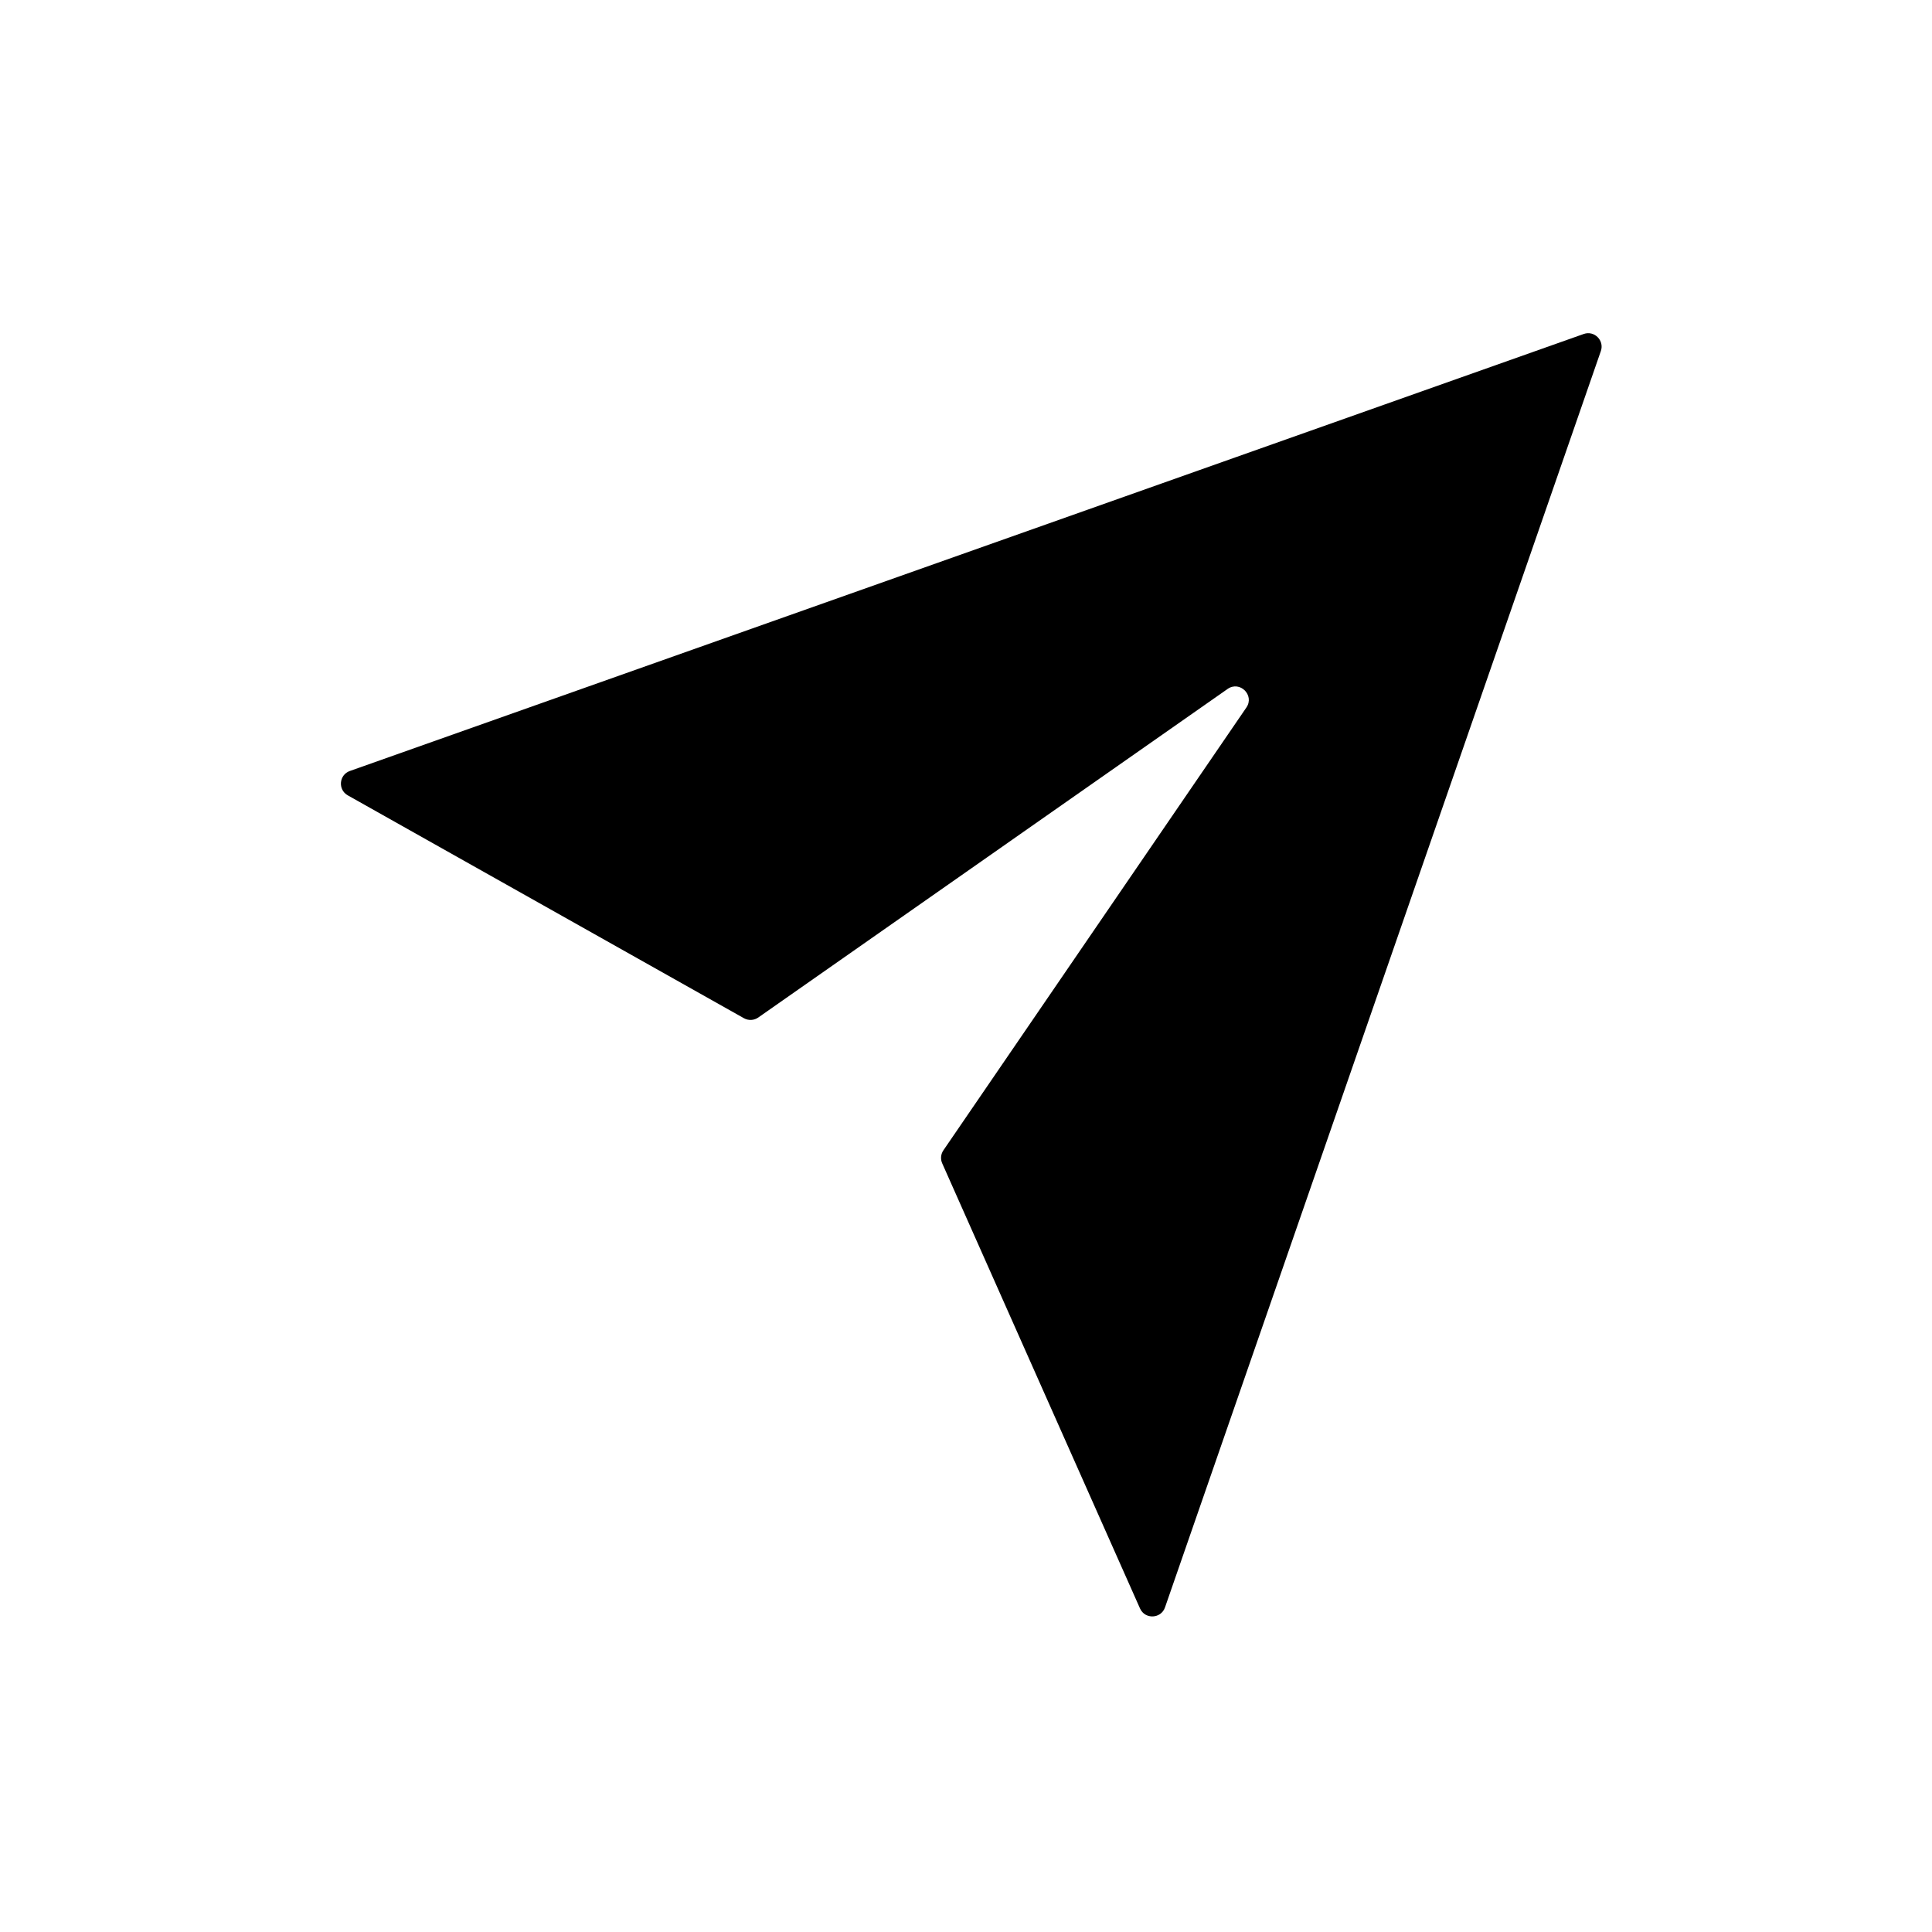
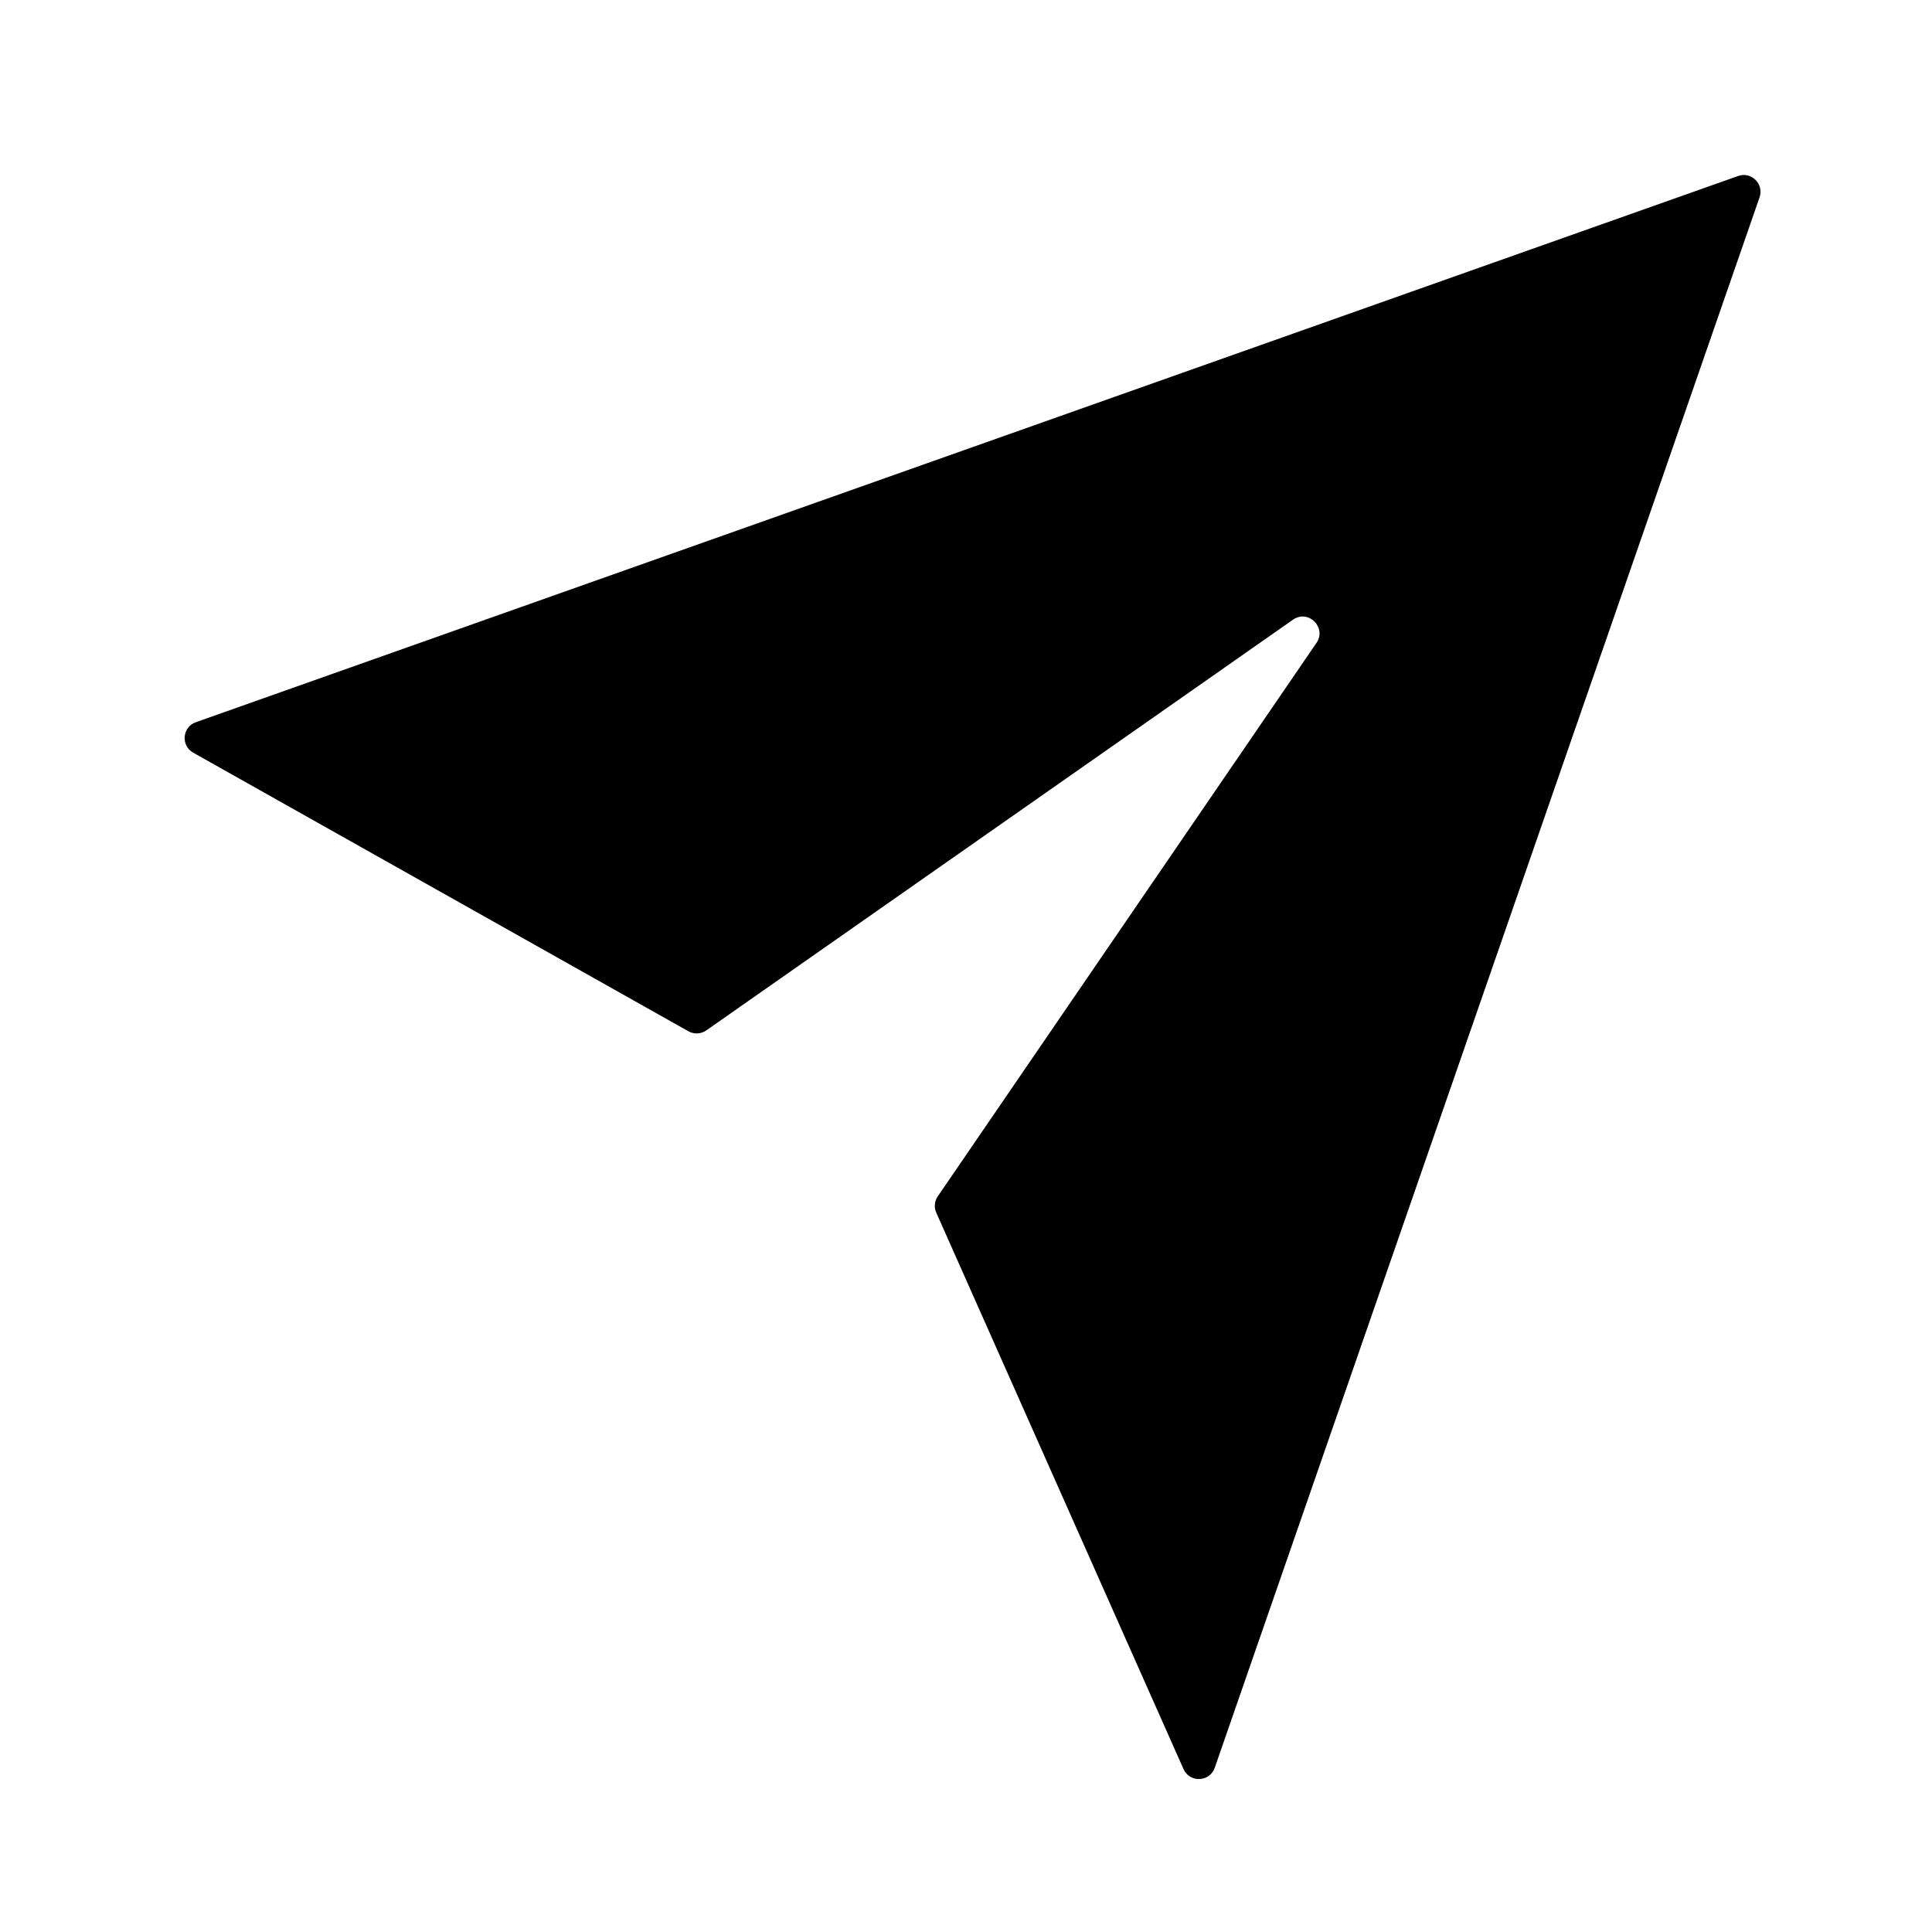
- <svg xmlns="http://www.w3.org/2000/svg" width="30" height="30" viewBox="0 0 30 30" fill="none">
-   <path d="M24.592 5.186L5.432 11.972C5.264 12.032 5.244 12.262 5.4 12.35L11.552 15.811C11.622 15.85 11.708 15.846 11.774 15.8L19.062 10.698C19.252 10.565 19.484 10.795 19.354 10.986L14.649 17.862C14.608 17.922 14.601 17.999 14.631 18.065L17.702 24.976C17.779 25.149 18.028 25.138 18.09 24.96L24.858 5.451C24.915 5.286 24.756 5.128 24.592 5.186Z" fill="black" />
+ <svg xmlns="http://www.w3.org/2000/svg" width="24" height="24" viewBox="0 0 24 24" fill="none">
+   <path d="M21.592 2.186L2.432 8.972C2.264 9.032 2.244 9.262 2.4 9.35L8.552 12.811C8.622 12.85 8.708 12.846 8.774 12.8L16.062 7.698C16.252 7.565 16.484 7.795 16.354 7.986L11.649 14.862C11.608 14.922 11.601 14.999 11.631 15.065L14.702 21.976C14.779 22.149 15.028 22.138 15.09 21.96L21.858 2.451C21.915 2.286 21.756 2.128 21.592 2.186Z" fill="black" />
</svg>
